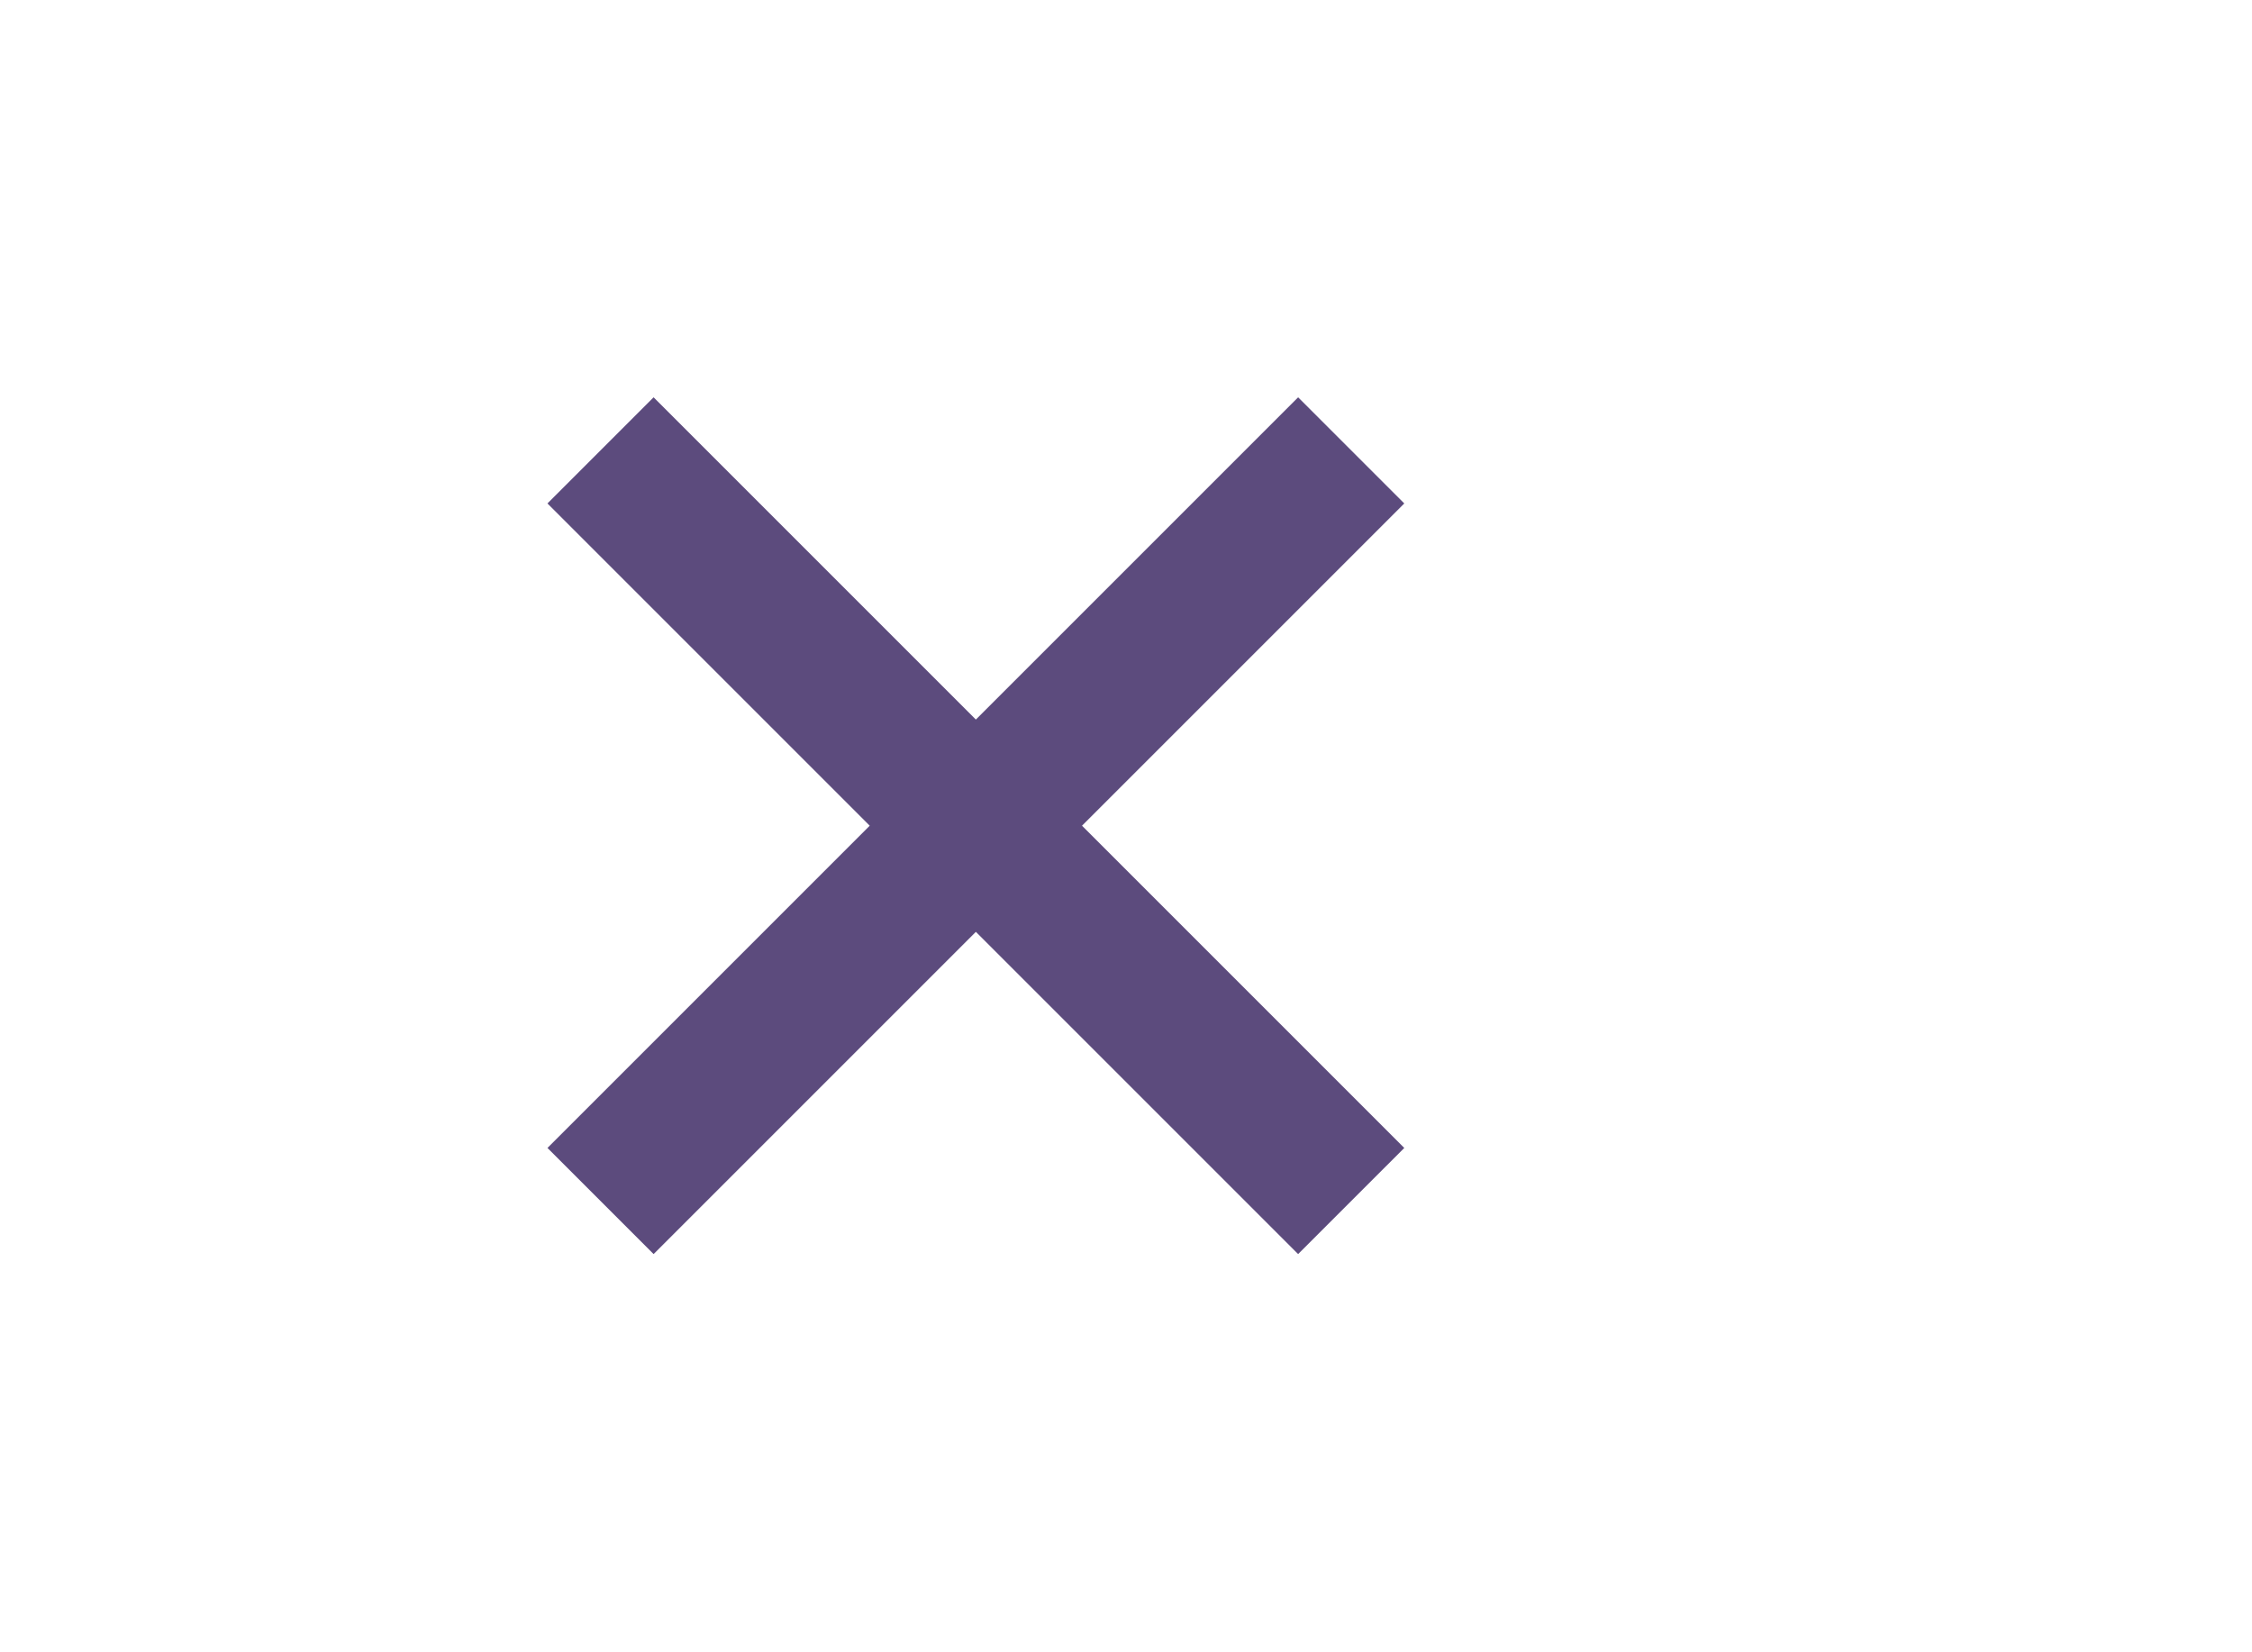
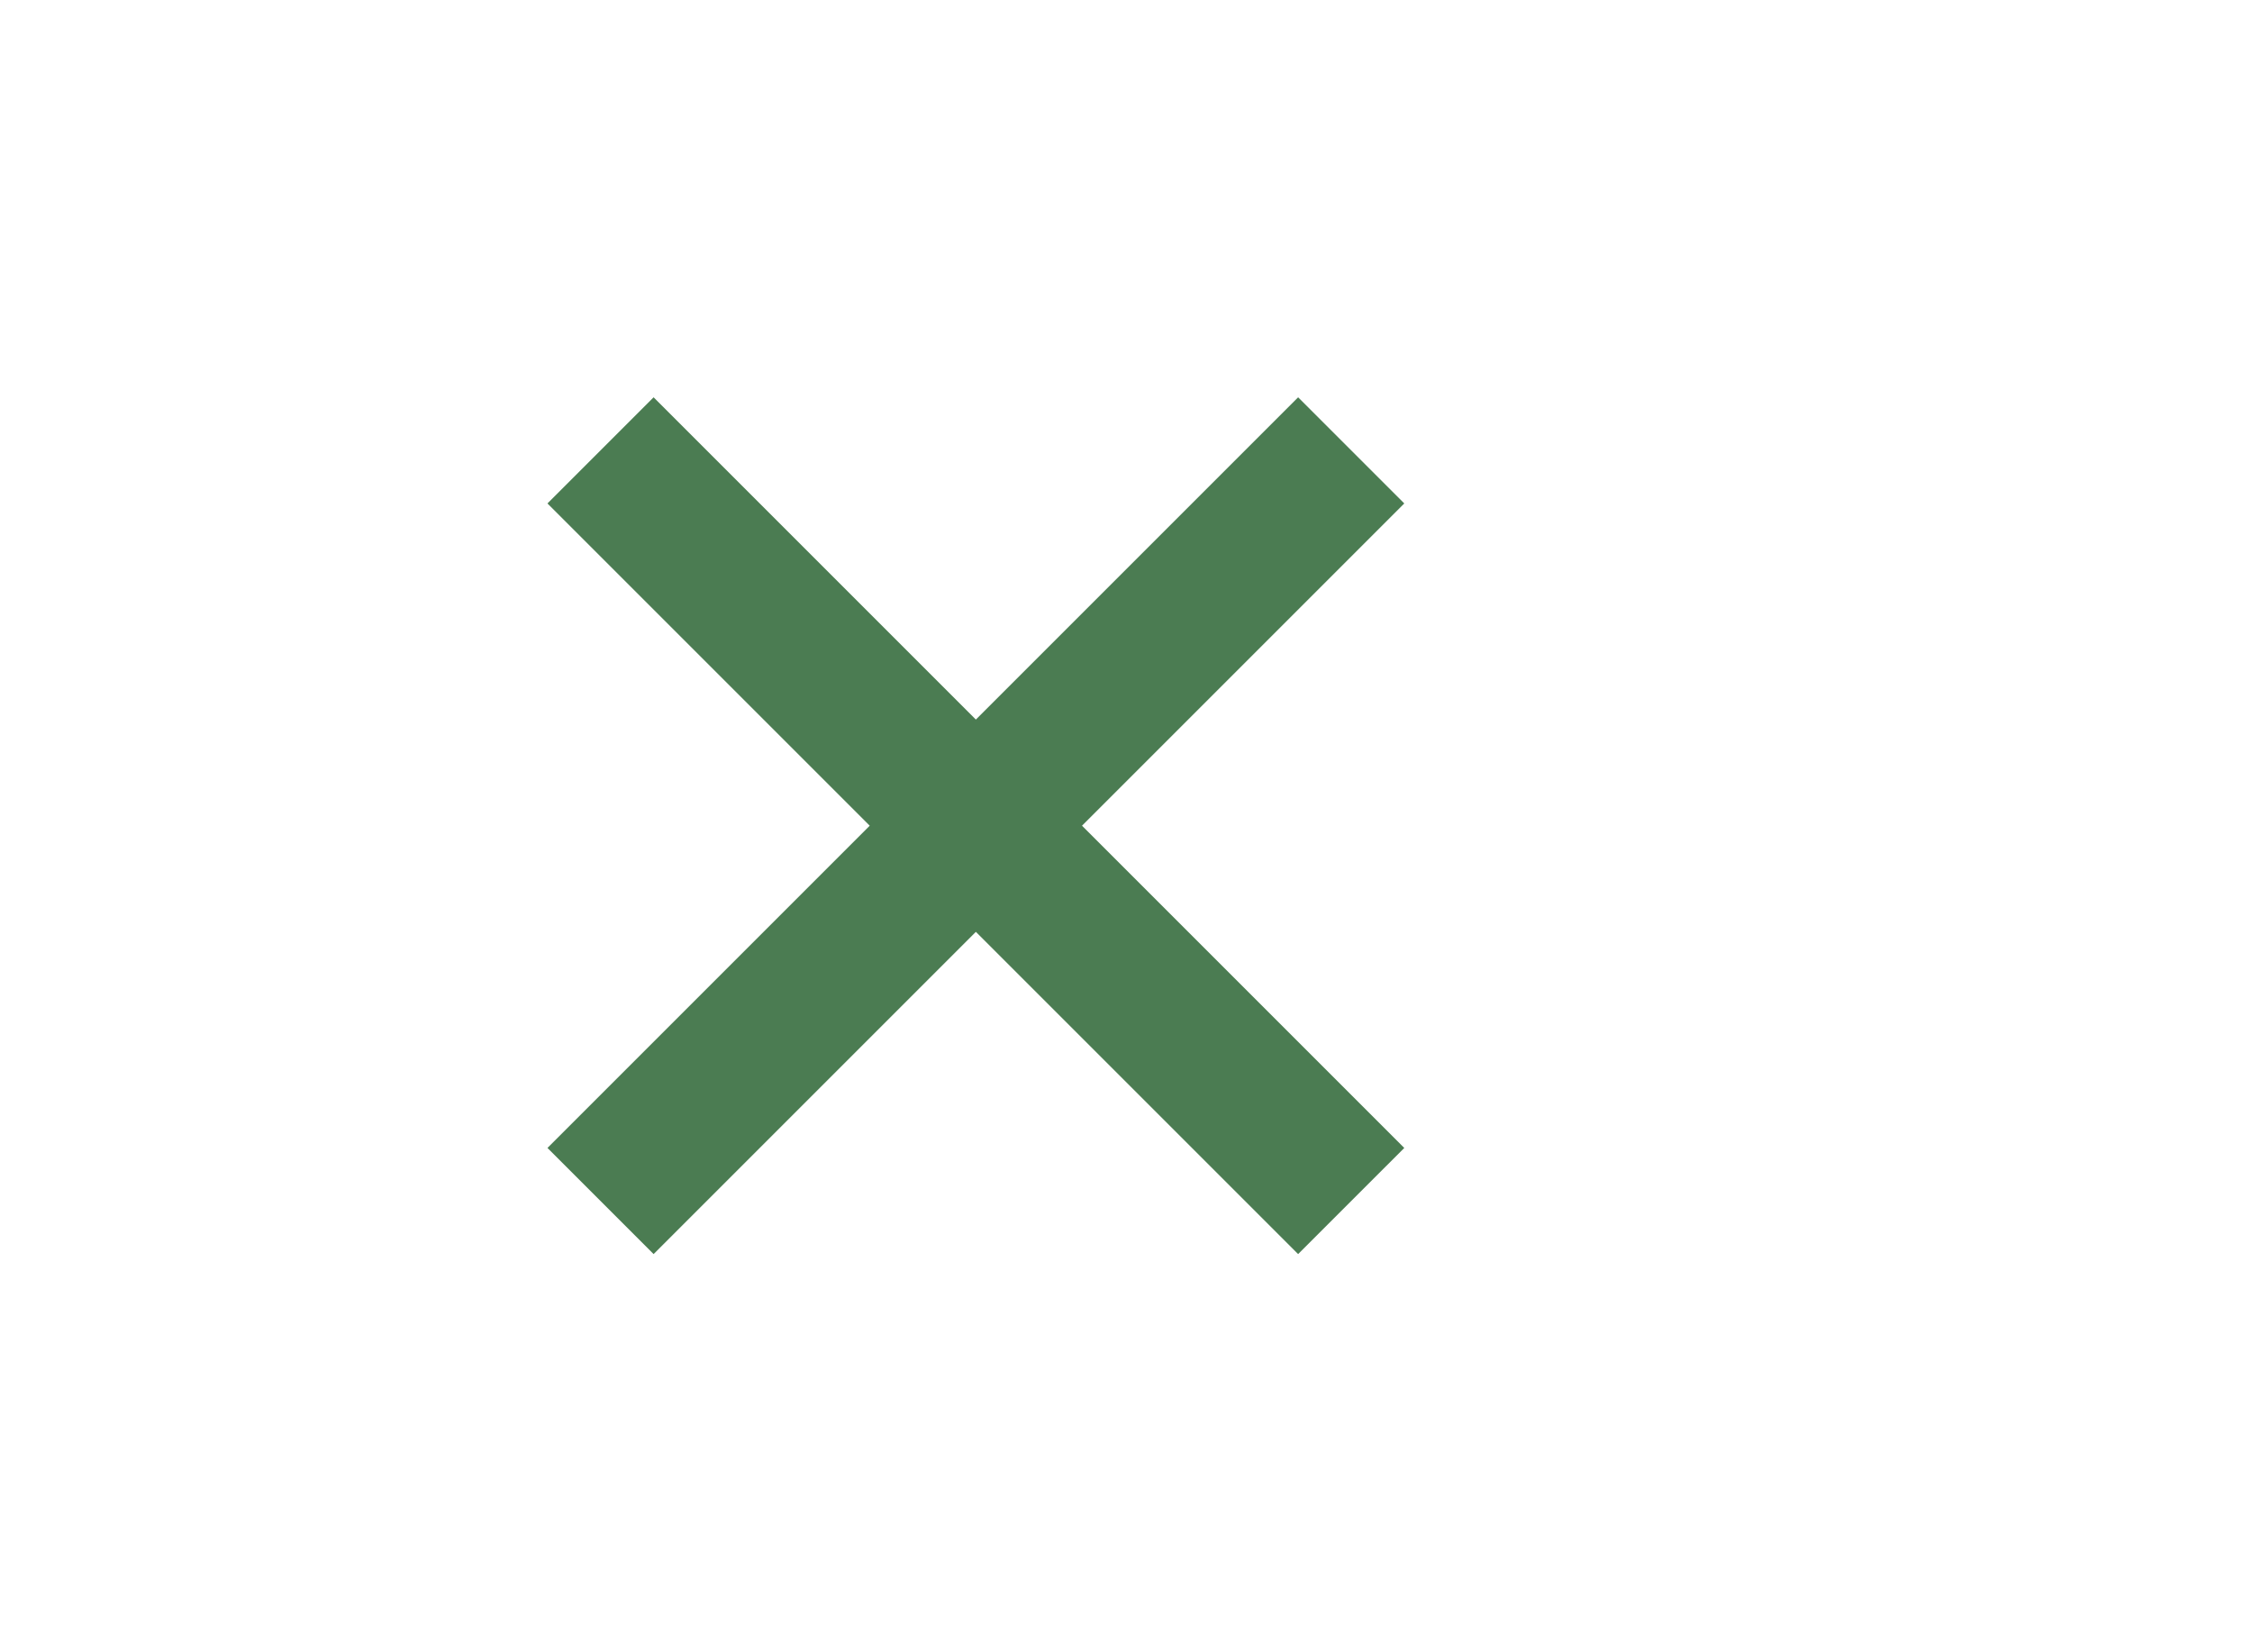
<svg xmlns="http://www.w3.org/2000/svg" width="30px" height="22px" viewBox="0 0 30 22" version="1.1">
  <g id="Clear-Purple" stroke="none" stroke-width="1" fill="none" fill-rule="evenodd">
    <g id="ic-clear-purple" transform="translate(5, 3)">
-       <polygon id="Path_18950" fill="#5C4B7D" points="13.707 3.707 12.293 2.293 8 6.586 3.707 2.293 2.293 3.707 6.586 8 2.293 12.293 3.707 13.707 8 9.414 12.293 13.707 13.707 12.293 9.414 8" />
+       <polygon id="Path_18950" fill="#4b7c52" points="13.707 3.707 12.293 2.293 8 6.586 3.707 2.293 2.293 3.707 6.586 8 2.293 12.293 3.707 13.707 8 9.414 12.293 13.707 13.707 12.293 9.414 8" />
      <polygon id="Rectangle_4602" points="0 0 16 0 16 16 0 16" />
    </g>
  </g>
</svg>
